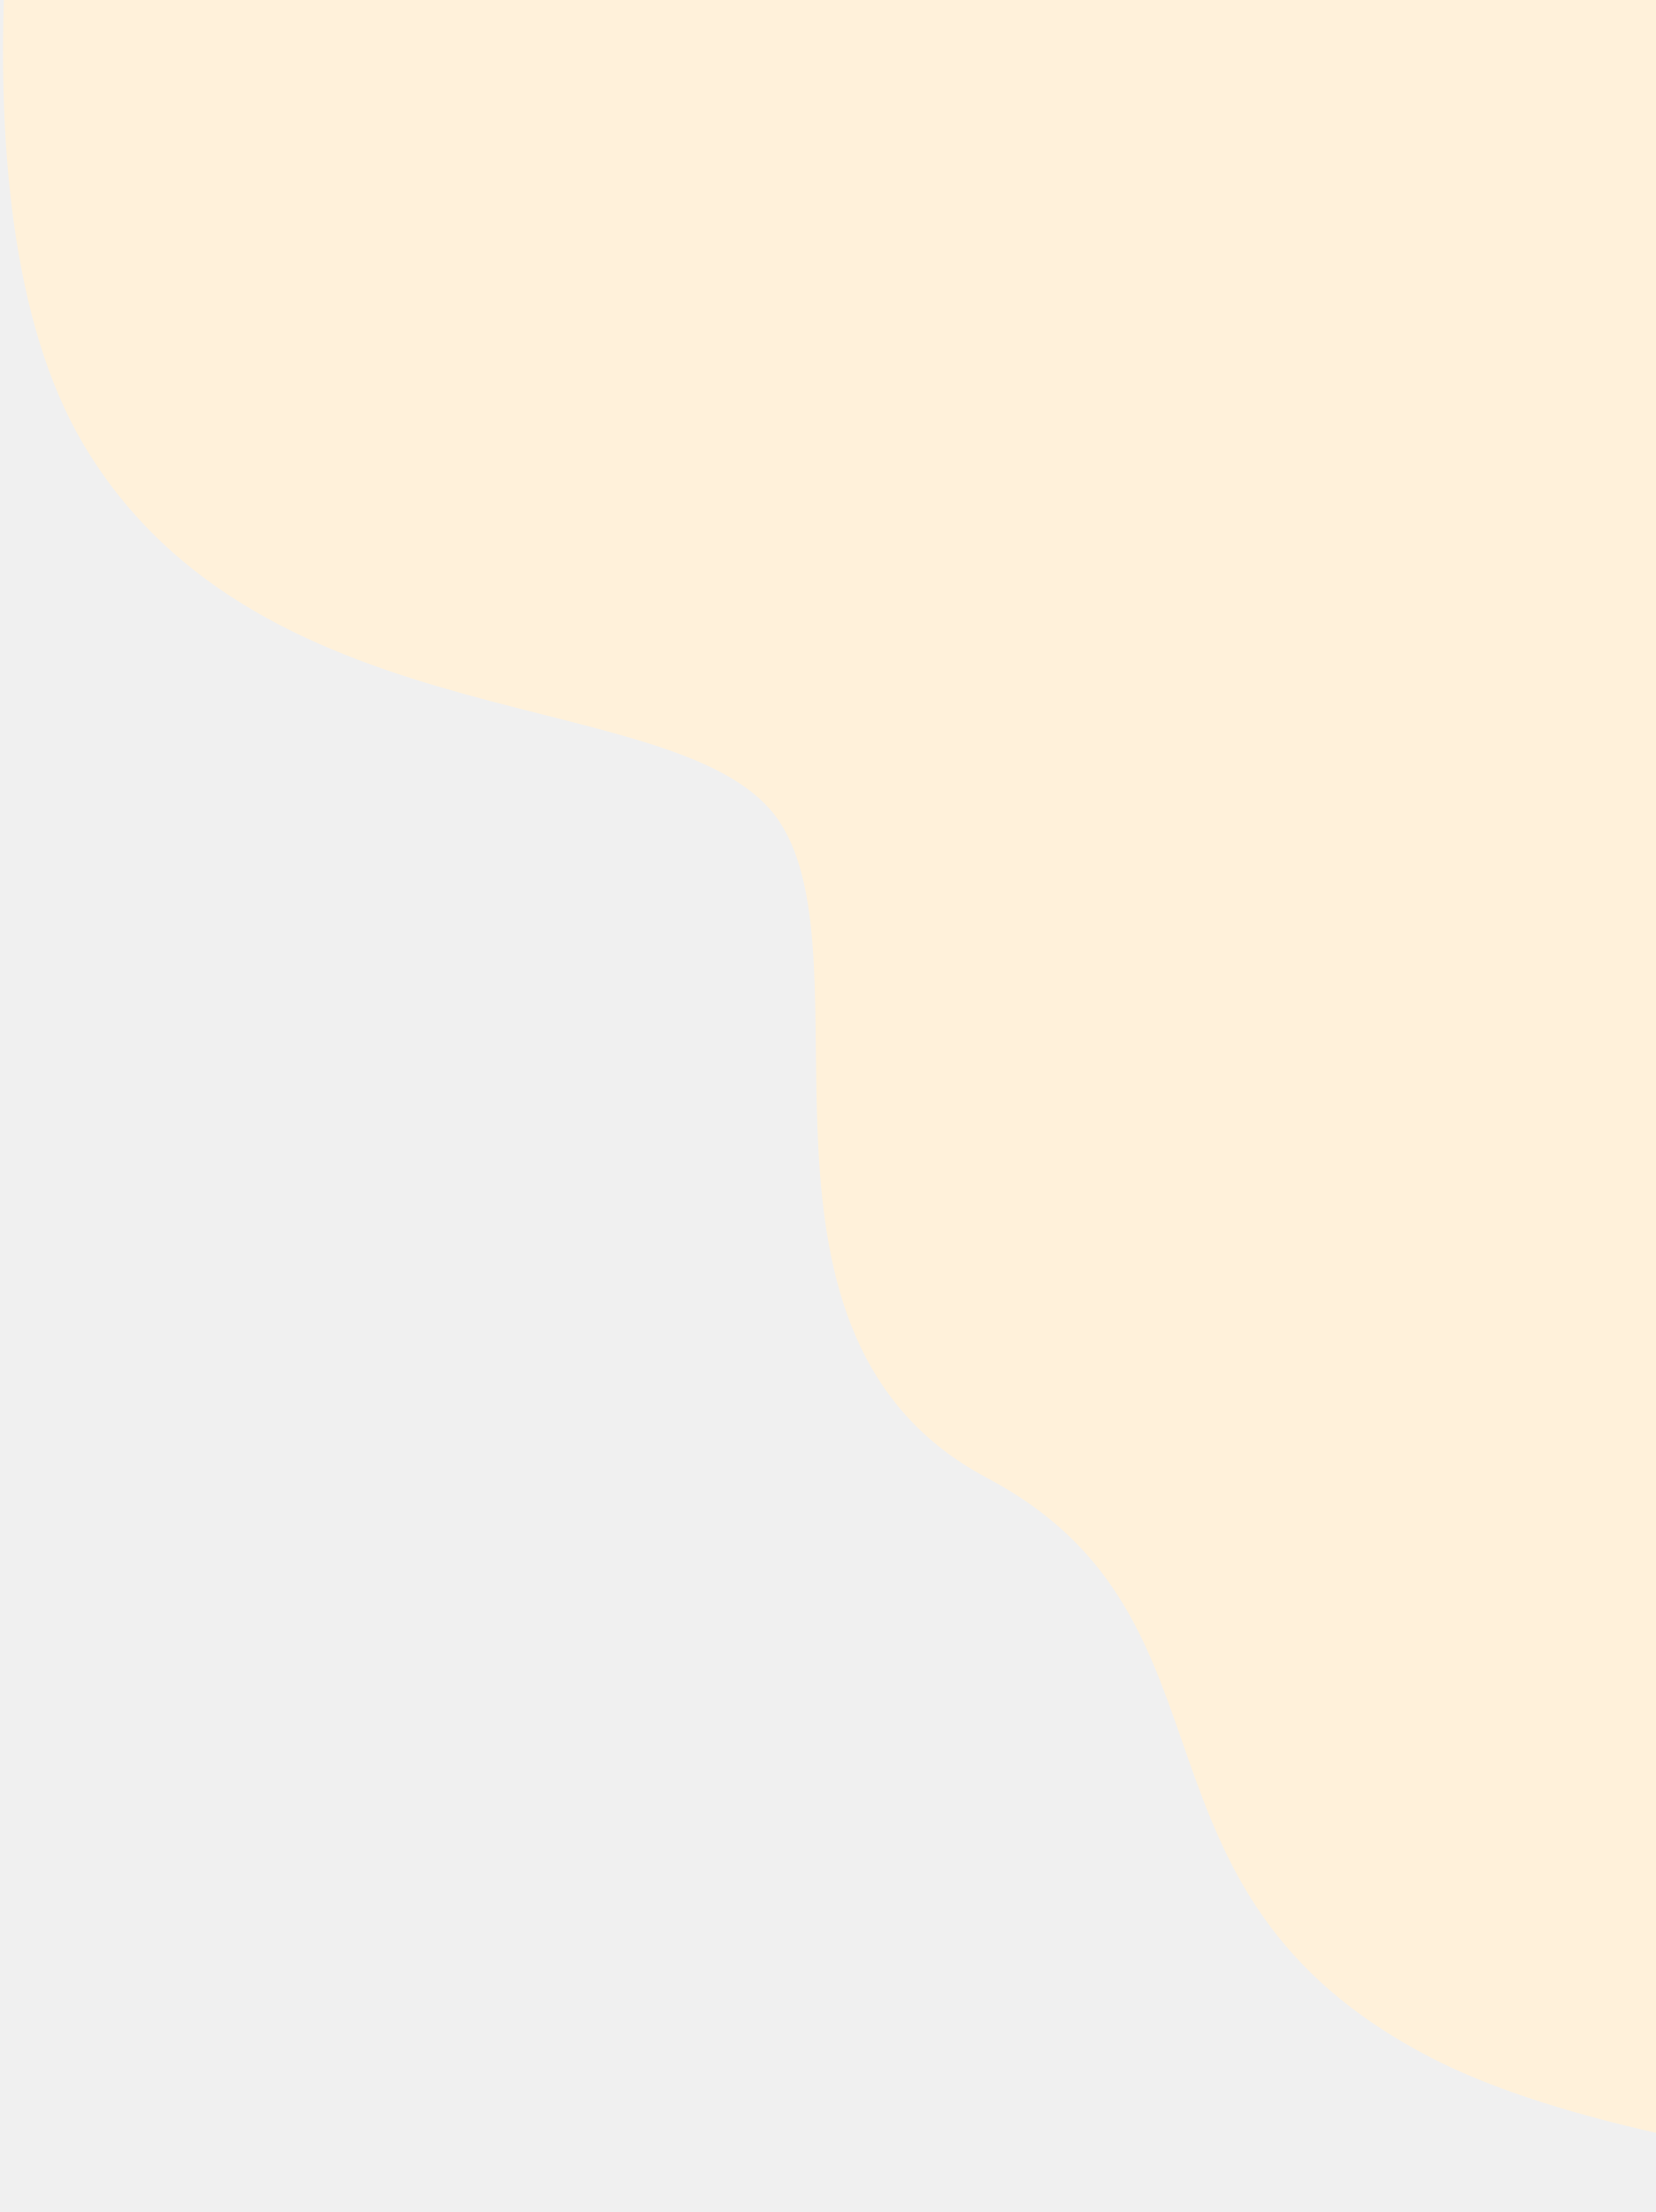
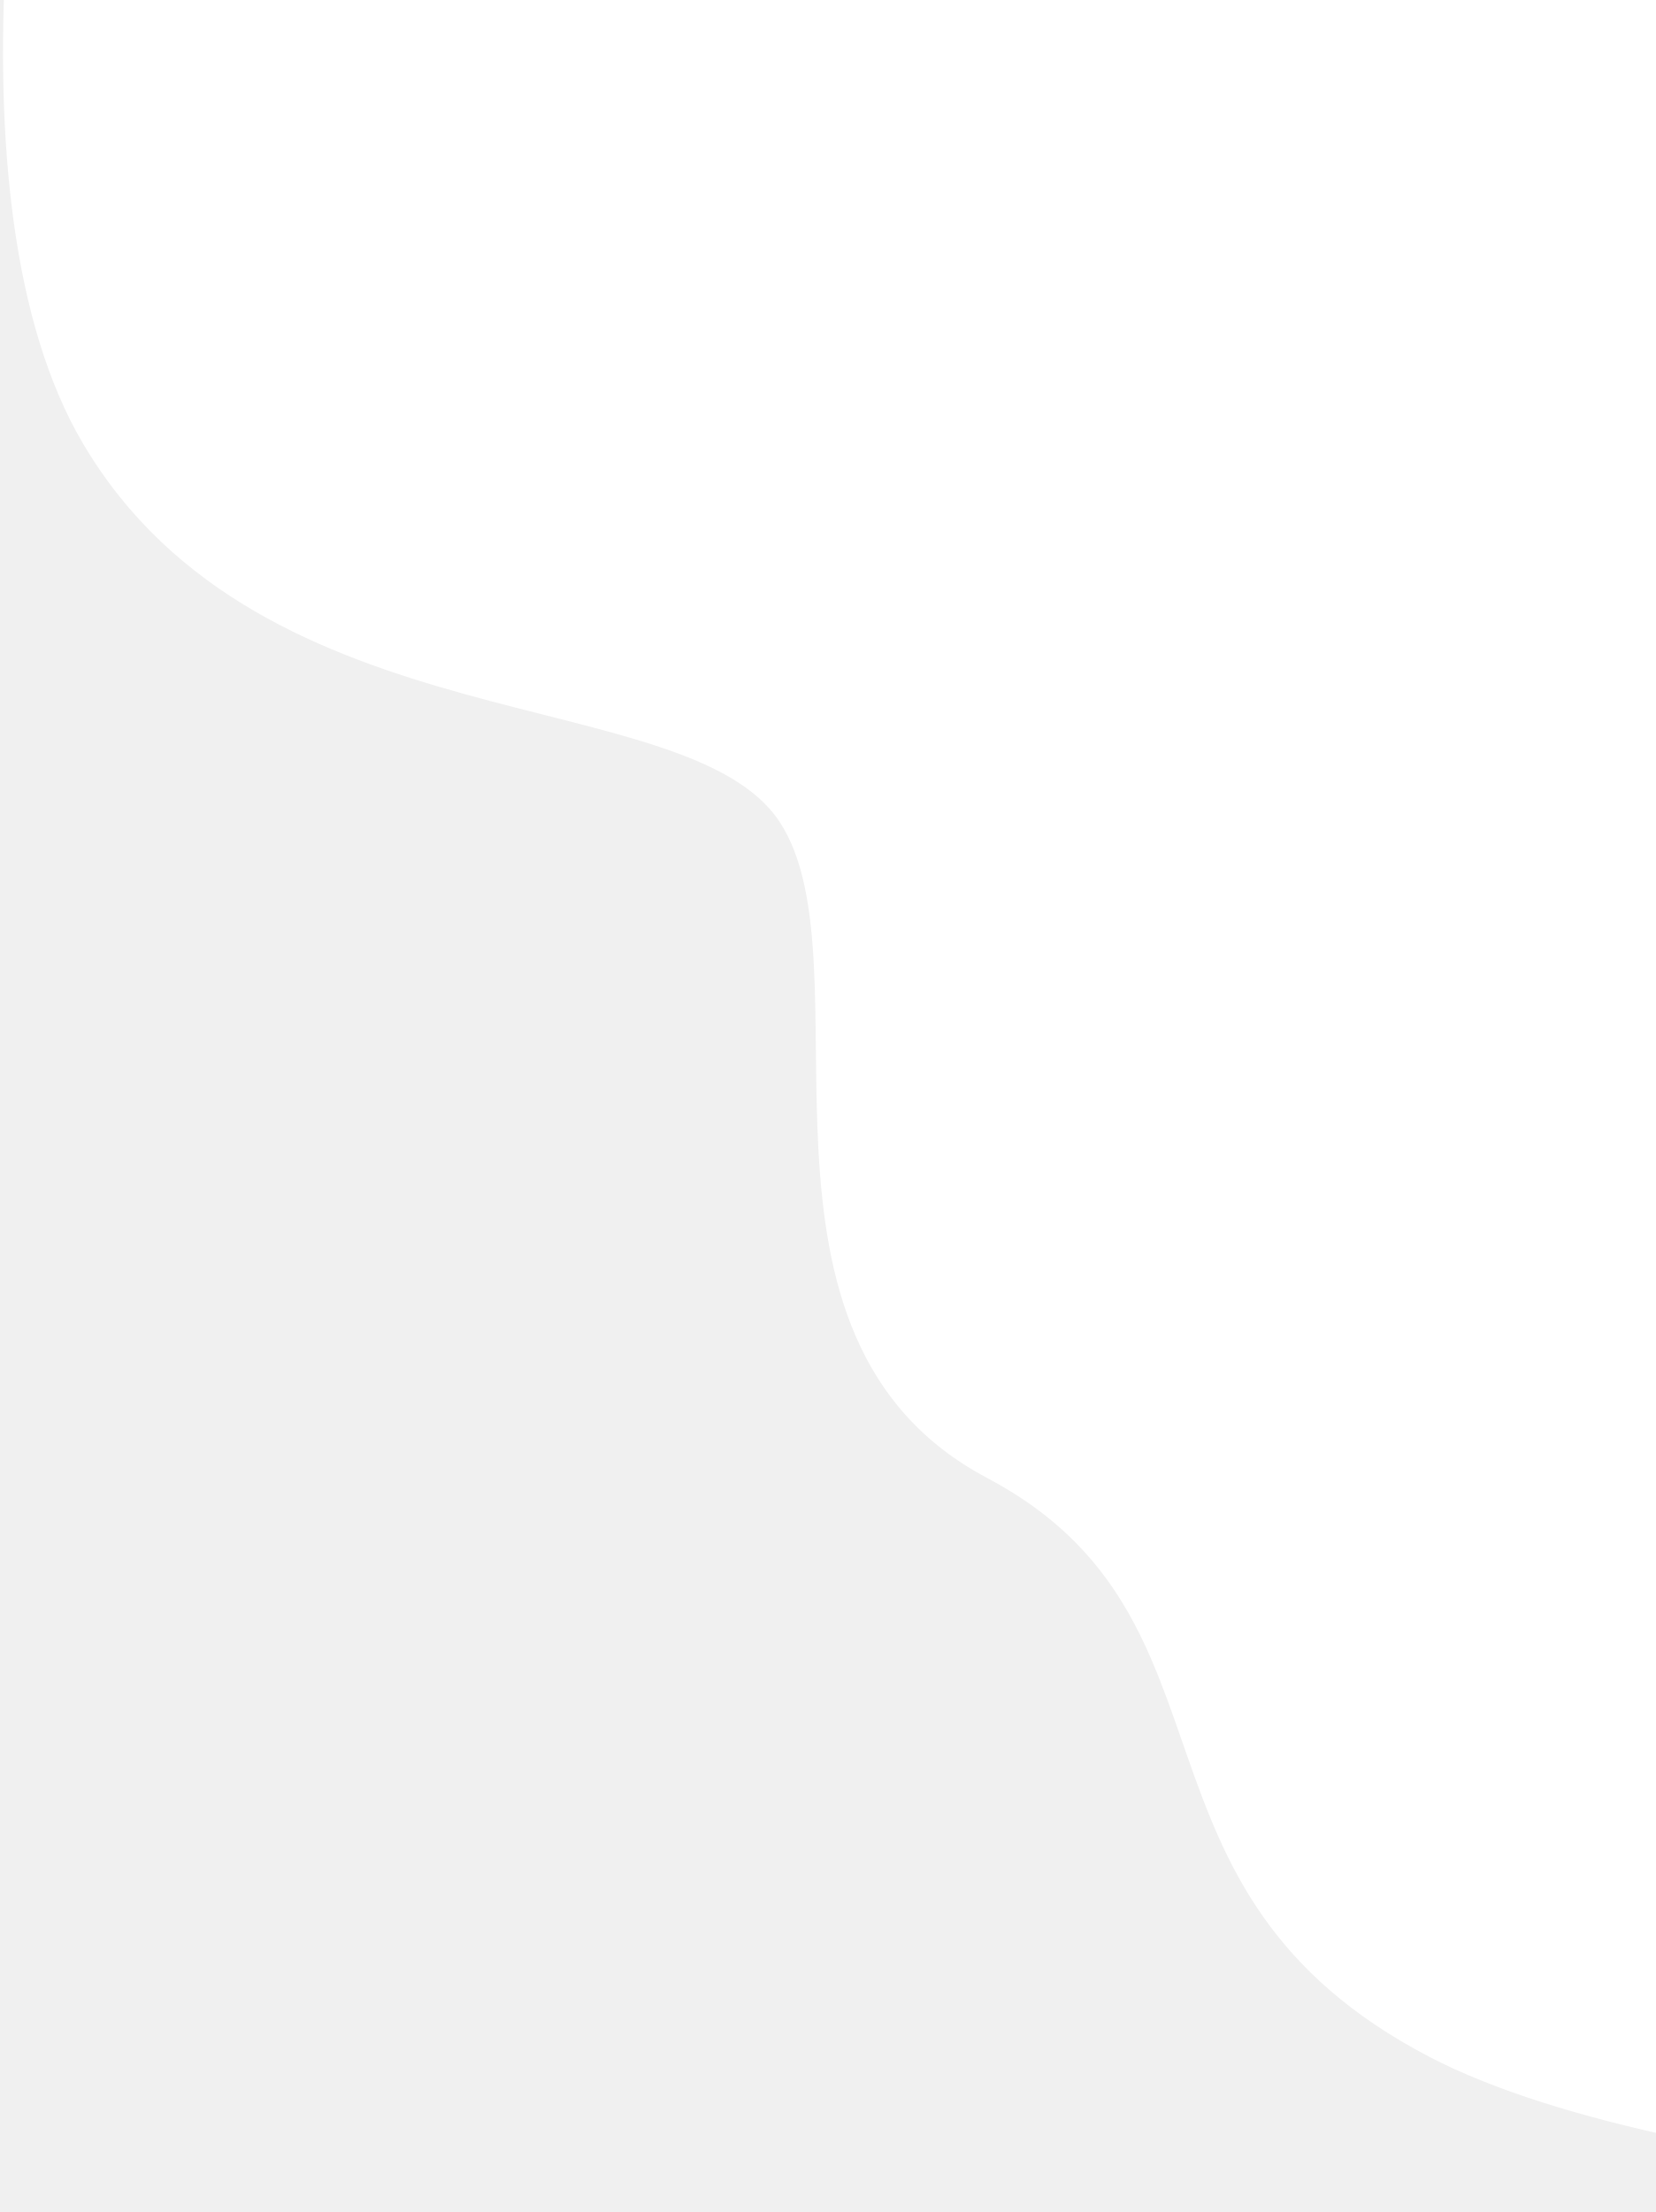
<svg xmlns="http://www.w3.org/2000/svg" width="468" height="625" viewBox="0 0 468 625" fill="none">
-   <path d="M23.523 125.436C-17.103 56.769 6.006 -83.174 22.638 -144.562L701.803 -247.789L767.193 23.498L730.662 624.621C651.999 625.879 476.542 618.954 404.018 581.192C313.363 533.989 354.112 457.355 278.981 417.601C203.851 377.847 246.505 272.206 220.374 232.292C194.243 192.377 74.304 211.27 23.523 125.436Z" fill="#FFF1DA" />
+   <path d="M23.523 125.436C-17.103 56.769 6.006 -83.174 22.638 -144.562L701.803 -247.789L767.193 23.498L730.662 624.621C651.999 625.879 476.542 618.954 404.018 581.192C313.363 533.989 354.112 457.355 278.981 417.601C203.851 377.847 246.505 272.206 220.374 232.292C194.243 192.377 74.304 211.27 23.523 125.436Z" fill="white" />
</svg>
